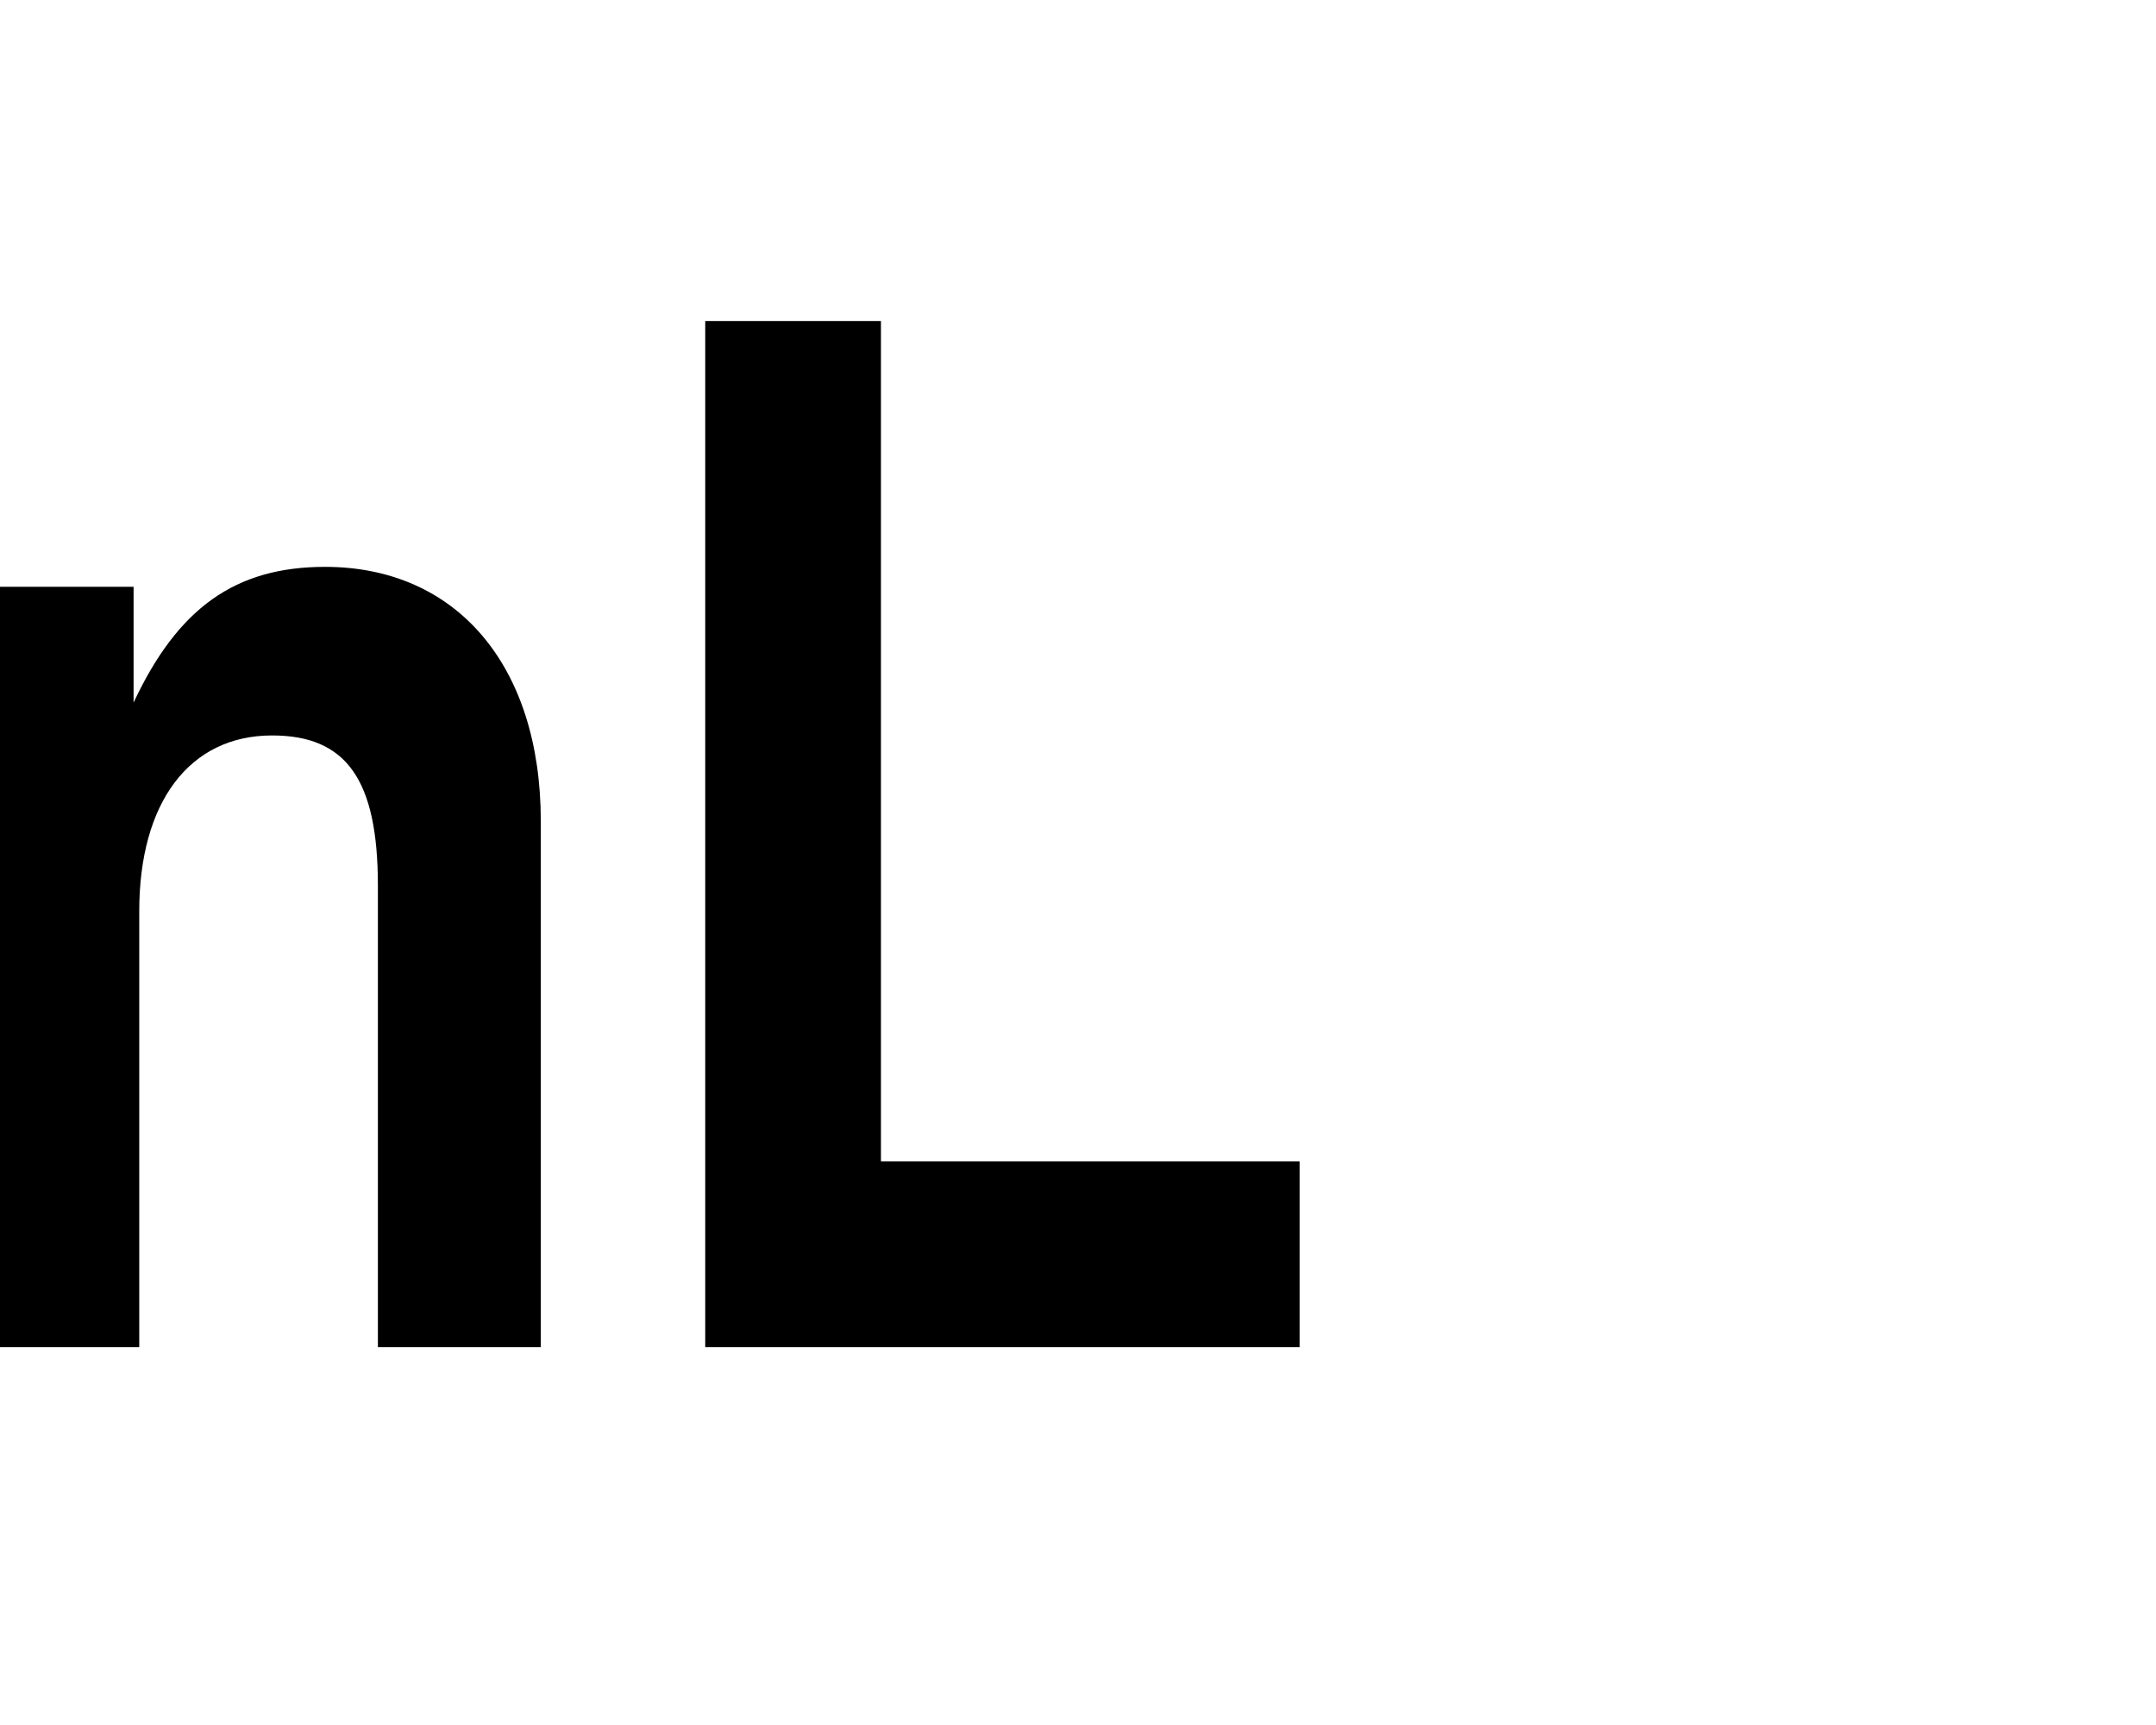
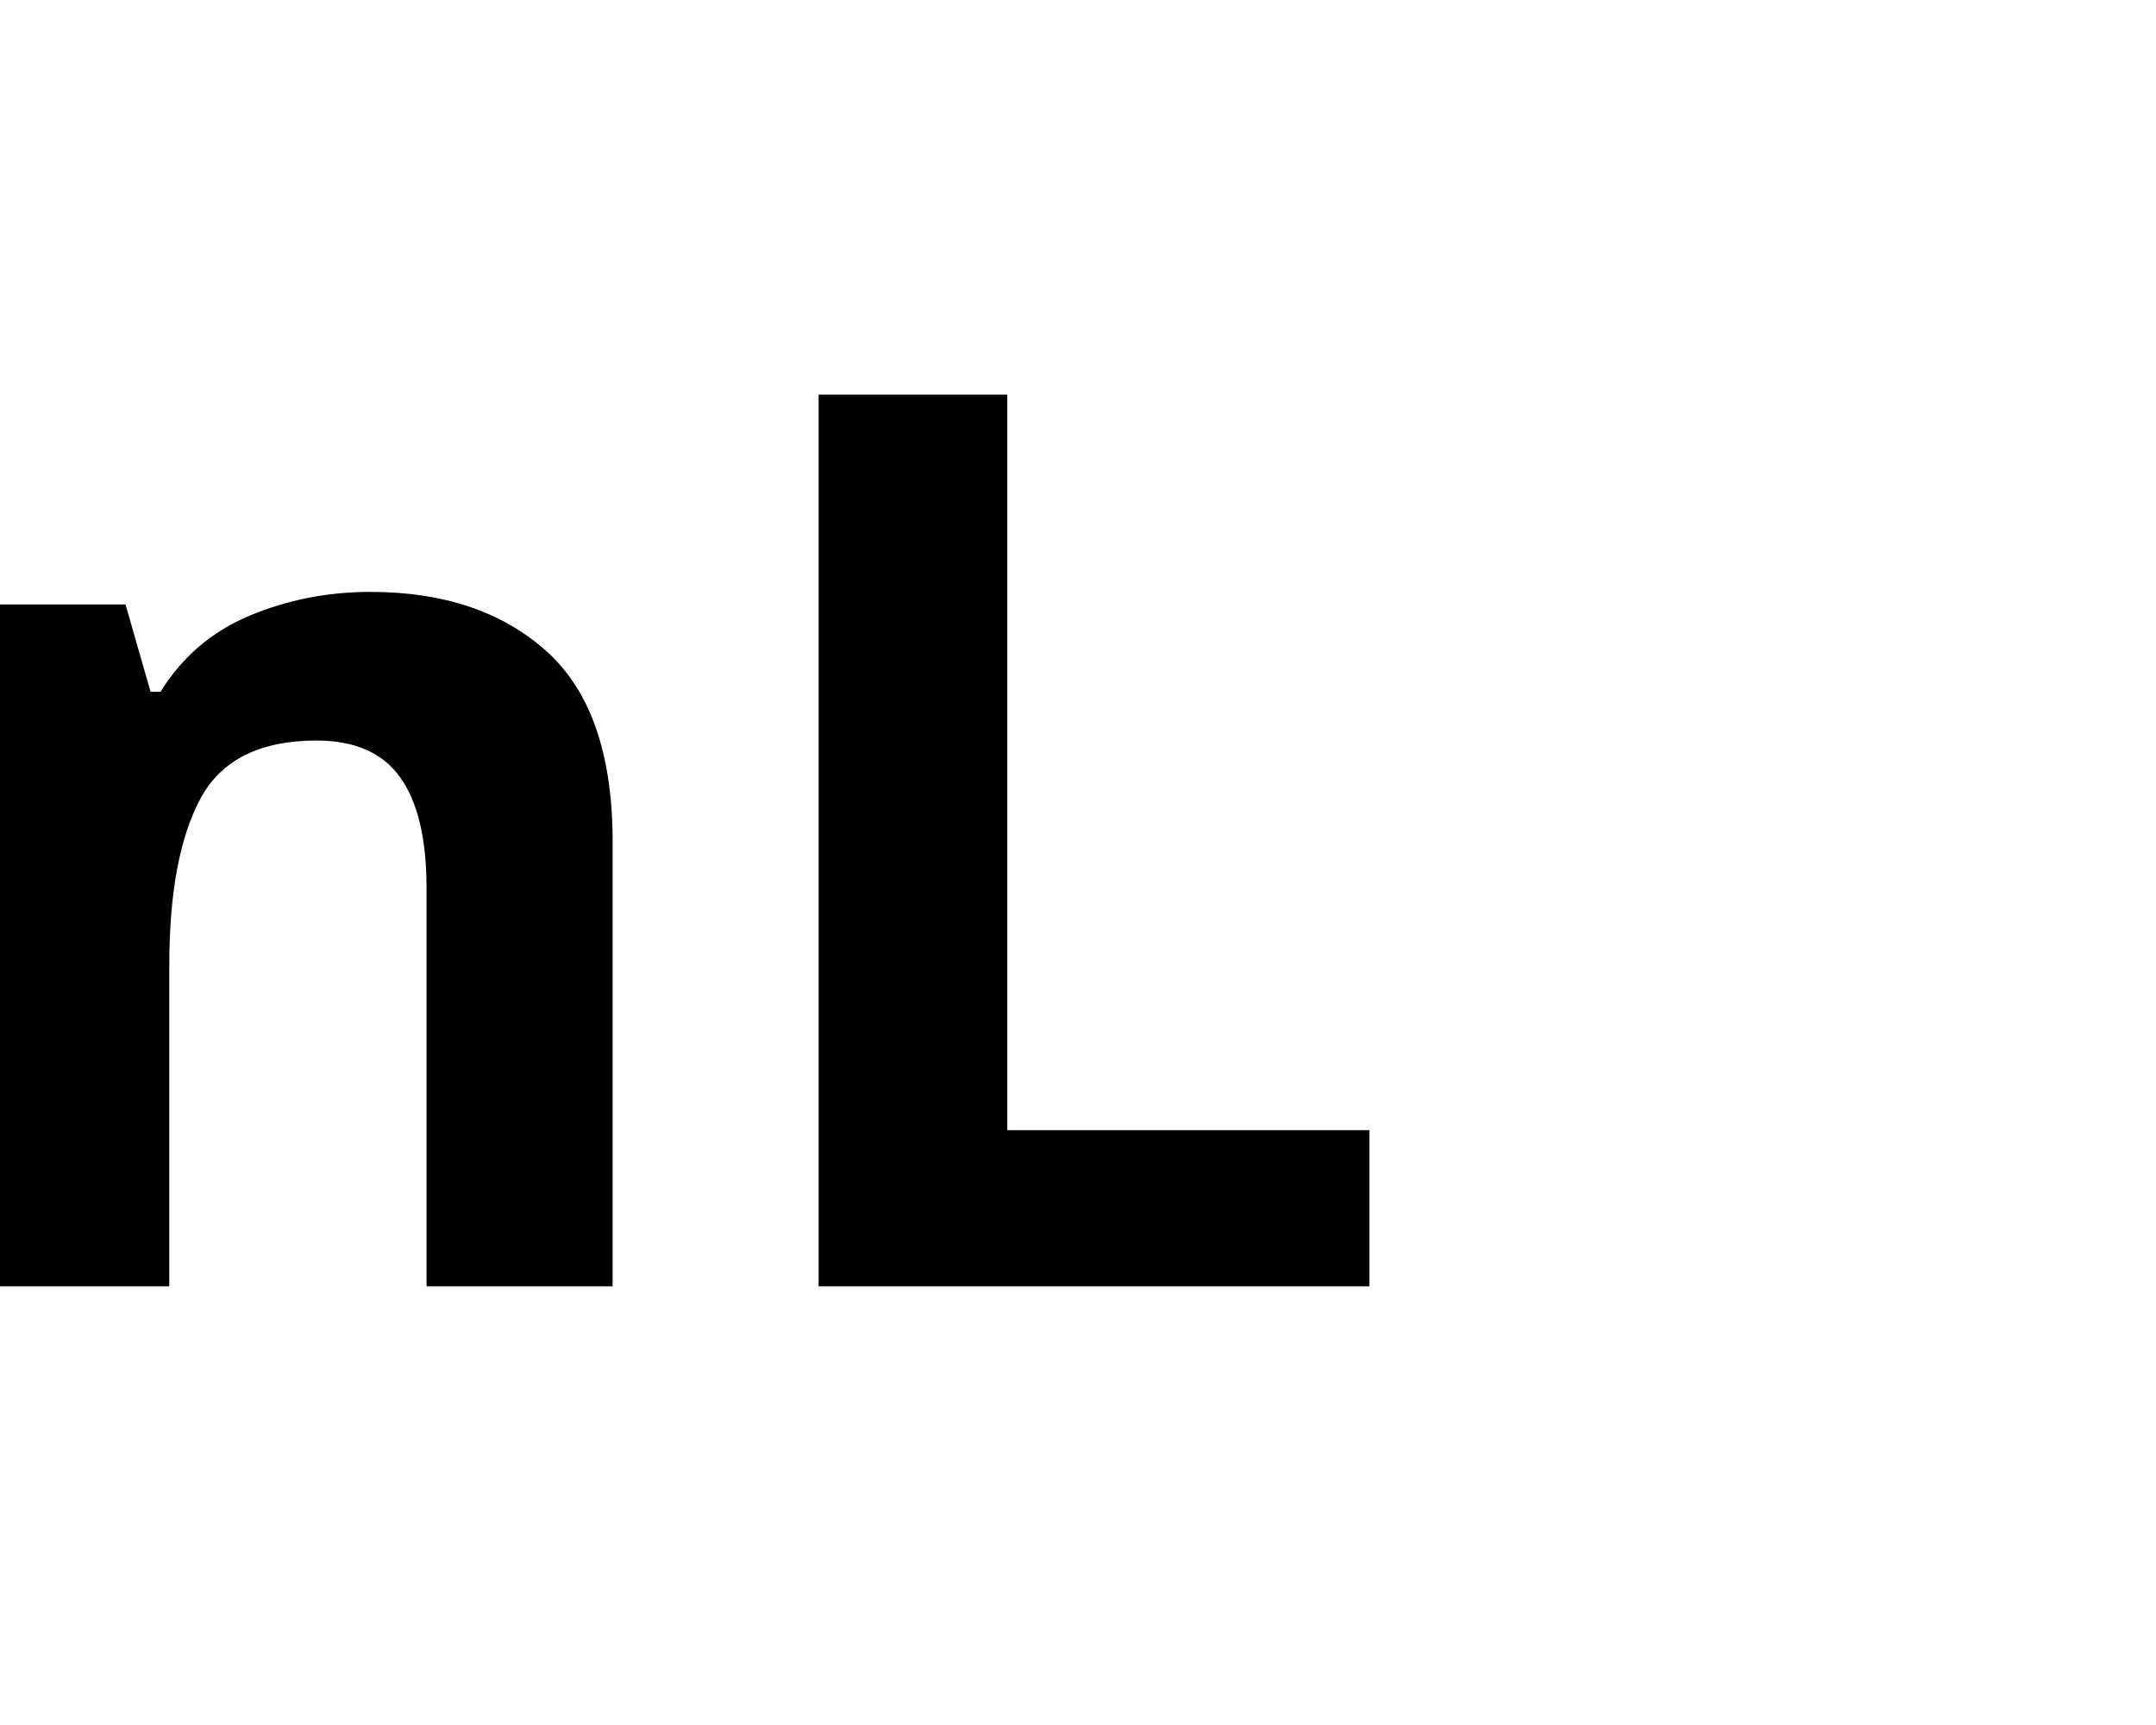
<svg xmlns="http://www.w3.org/2000/svg" version="1.1" id="Layer_1" x="0px" y="0px" viewBox="0 0 250 200" xml:space="preserve" width="250" height="200">
  <defs id="defs13" />
  <style type="text/css" id="style3">
	.st0{font-family:"Arial Black", "Arial Bold", Gadget, sans-serif;}
	.st1{font-size:118.401px;}
	
		.st2{fill-rule:evenodd;clip-rule:evenodd;fill:none;stroke:#000000;stroke-width:18.986;stroke-linecap:round;stroke-miterlimit:10;}
</style>
  <flowRoot xml:space="preserve" id="flowRoot3336" style="font-style:normal;font-variant:normal;font-weight:900;font-stretch:normal;line-height:0.01%;font-family:Arial;-inkscape-font-specification:'Arial, Heavy';text-align:center;letter-spacing:0px;word-spacing:0px;writing-mode:lr-tb;text-anchor:middle;fill:#000000;fill-opacity:1;stroke:none;stroke-width:1px;stroke-linecap:butt;stroke-linejoin:miter;stroke-opacity:1" transform="translate(27.25991,-42.94868)">
    <flowRegion id="flowRegion3338">
      <rect id="rect3340" width="142.589" height="86.721" x="17.511" y="69.919" />
    </flowRegion>
    <flowPara id="flowPara3342" style="font-size:40px;line-height:1.25"> </flowPara>
  </flowRoot>
  <g transform="matrix(0.8315392,0,0,1.202589,27.25991,-42.94868)" style="font-style:normal;font-variant:normal;font-weight:900;font-stretch:normal;font-size:134.801px;line-height:125%;font-family:Arial;-inkscape-font-specification:'Arial, Heavy';text-align:center;letter-spacing:0px;word-spacing:0px;writing-mode:lr-tb;text-anchor:middle;fill:#000000;fill-opacity:1;stroke:none;stroke-width:1px;stroke-linecap:butt;stroke-linejoin:miter;stroke-opacity:1" id="text3344">
-     <text xml:space="preserve" style="font-style:normal;font-variant:normal;font-weight:bold;font-stretch:condensed;font-size:165.702px;font-family:'Liberation Sans Narrow';-inkscape-font-specification:'Liberation Sans Narrow, Bold Condensed';font-variant-ligatures:normal;font-variant-position:super;font-variant-caps:normal;font-variant-numeric:normal;font-variant-east-asian:normal;text-align:center;text-anchor:middle;fill:#000000;stroke:none;stroke-width:0.248" x="97.174" y="199.14" id="text399" transform="scale(1.202589,0.8315392)">
-       <tspan id="tspan397" x="97.174" y="199.14" style="font-style:normal;font-variant:normal;font-weight:bold;font-stretch:condensed;font-size:165.702px;font-family:'Liberation Sans Narrow';-inkscape-font-specification:'Liberation Sans Narrow, Bold Condensed';font-variant-ligatures:normal;font-variant-caps:normal;font-variant-numeric:normal;font-variant-east-asian:normal;stroke-width:0.248">onL</tspan>
+     <text xml:space="preserve" style="font-style:normal;font-variant:normal;font-weight:bold;font-stretch:normal;font-size:144.808px;font-family:Aerial;-inkscape-font-specification:'Aerial, Bold';font-variant-ligatures:normal;font-variant-position:super;font-variant-caps:normal;font-variant-numeric:normal;font-variant-east-asian:normal;text-align:center;text-anchor:middle;fill:#000000;stroke:none;stroke-width:0.217" x="97.28" y="192.09" id="text399" transform="scale(1.202589,0.8315392)">
+       <tspan id="tspan397" x="97.28" y="192.09" style="font-style:normal;font-variant:normal;font-weight:bold;font-stretch:normal;font-size:144.808px;font-family:Aerial;-inkscape-font-specification:'Aerial, Bold';font-variant-ligatures:normal;font-variant-caps:normal;font-variant-numeric:normal;font-variant-east-asian:normal;stroke-width:0.217">onL</tspan>
    </text>
  </g>
</svg>
